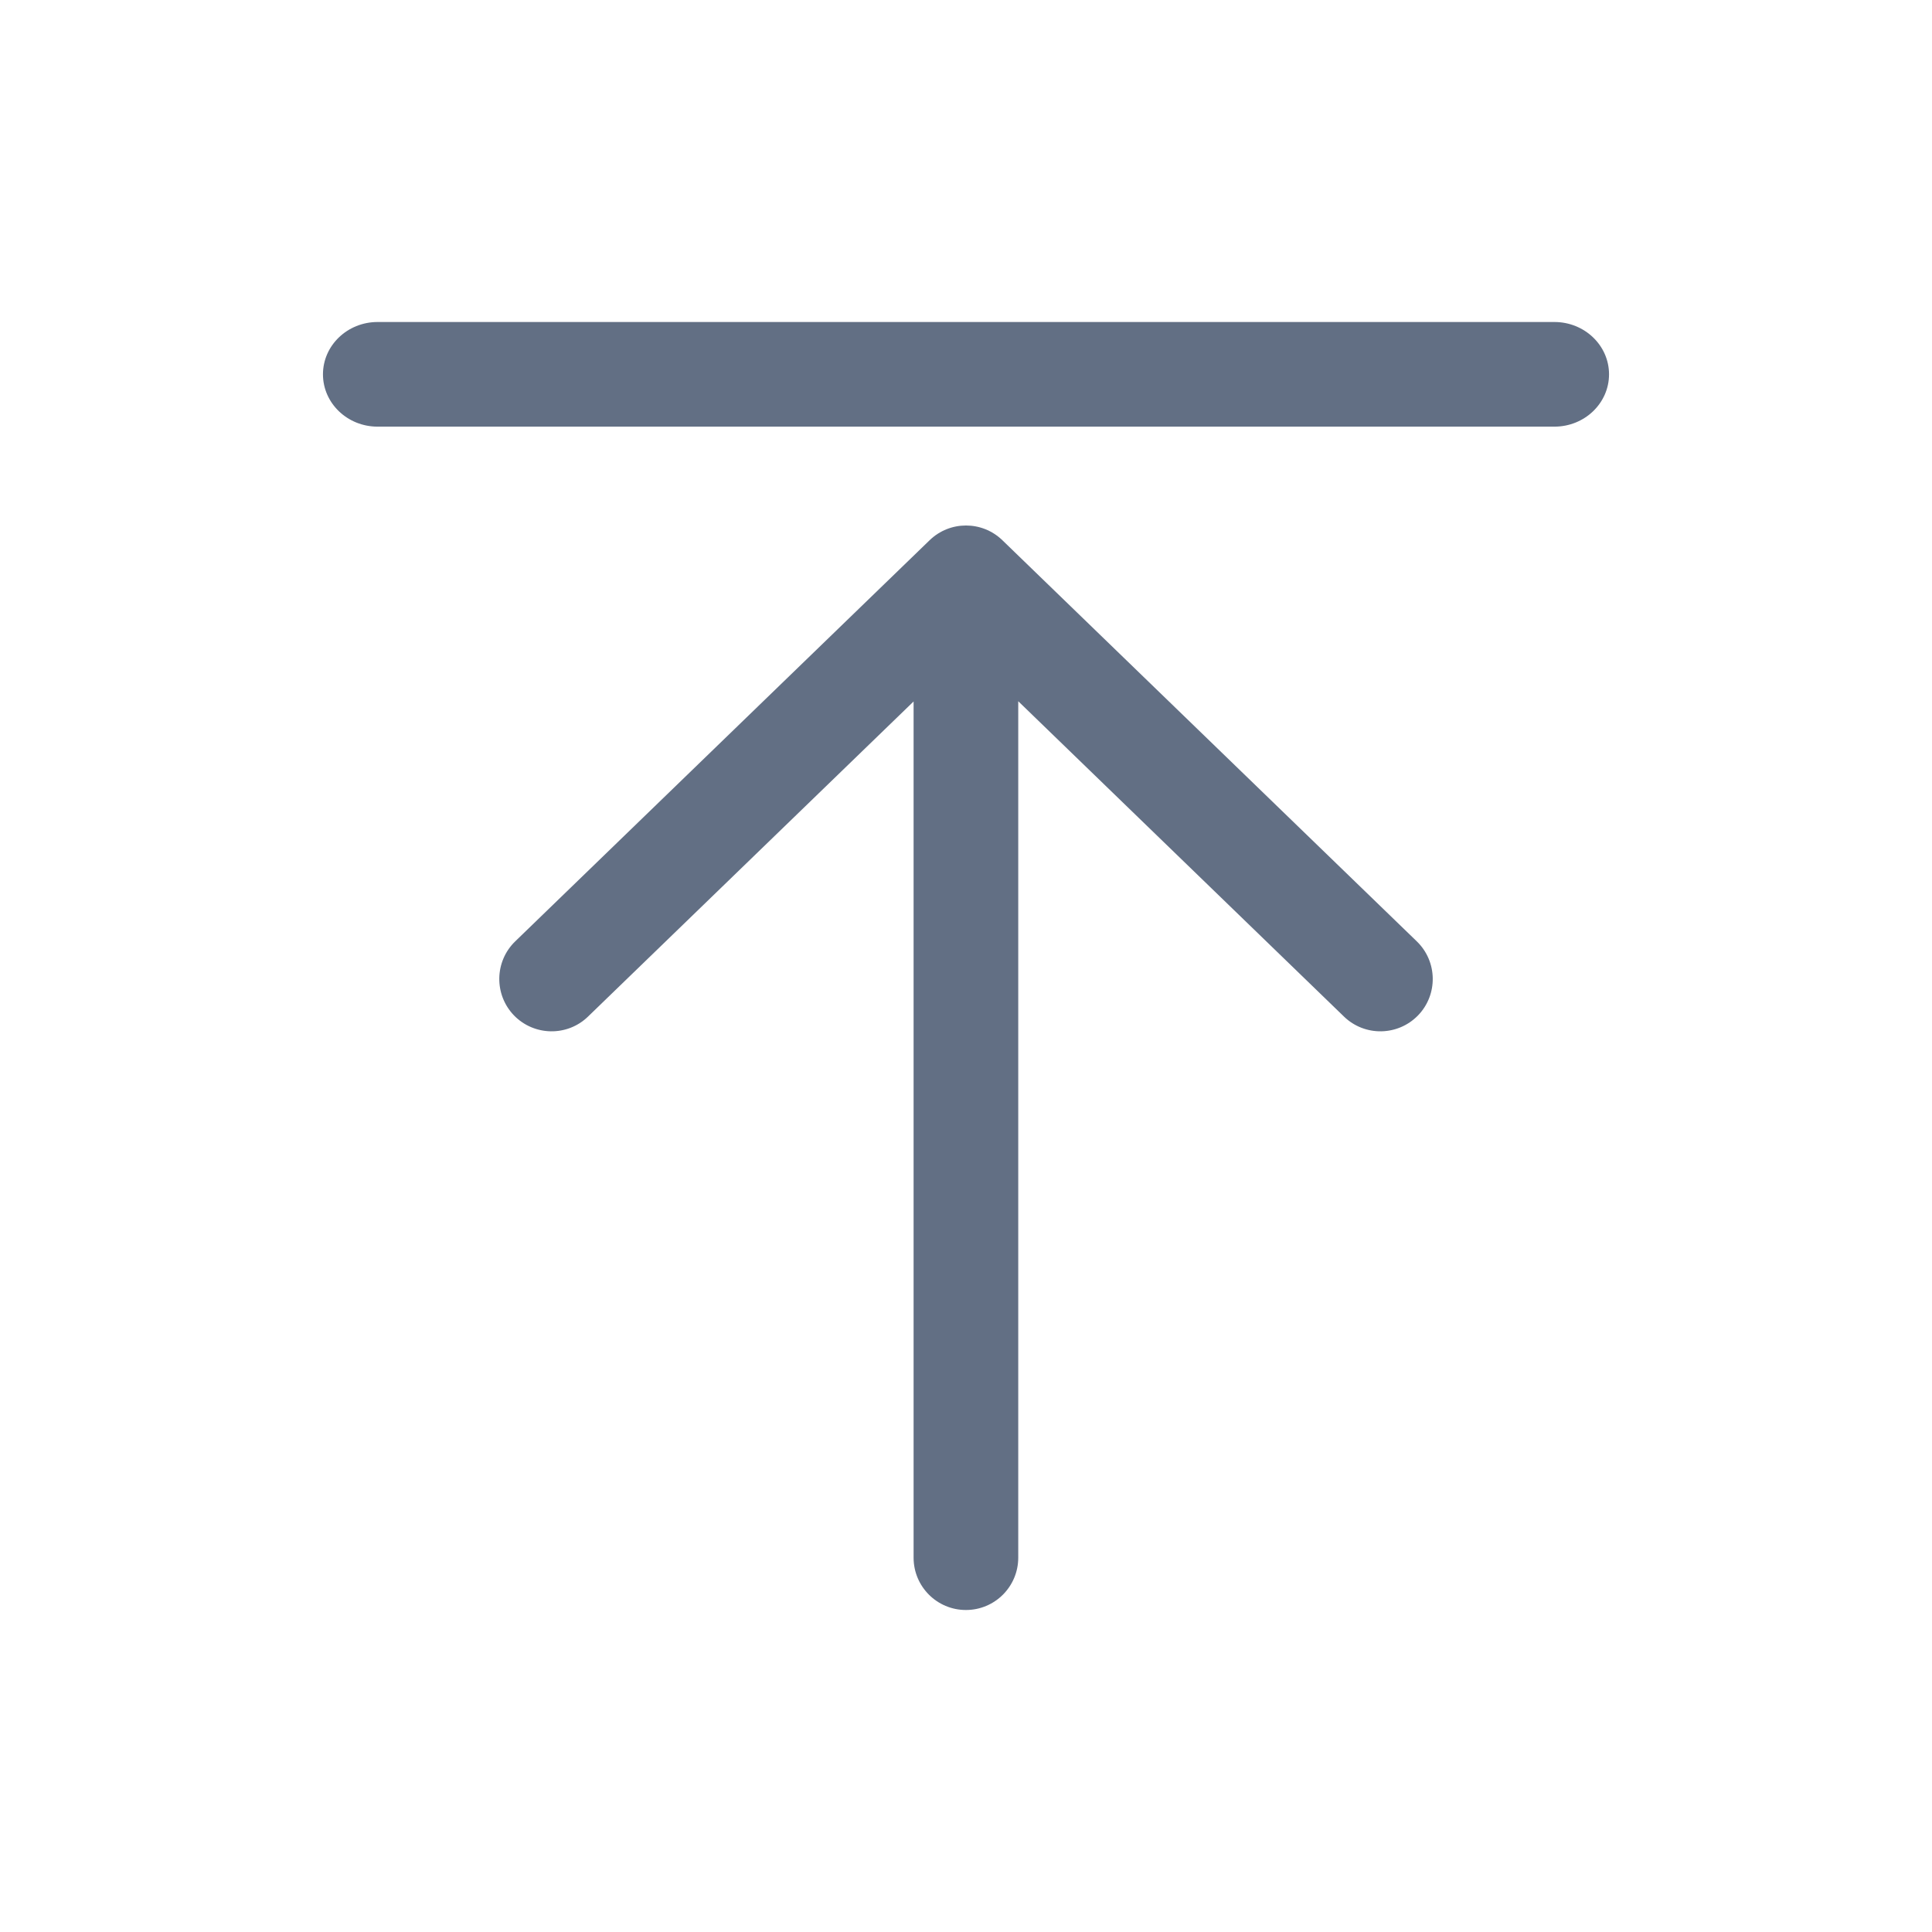
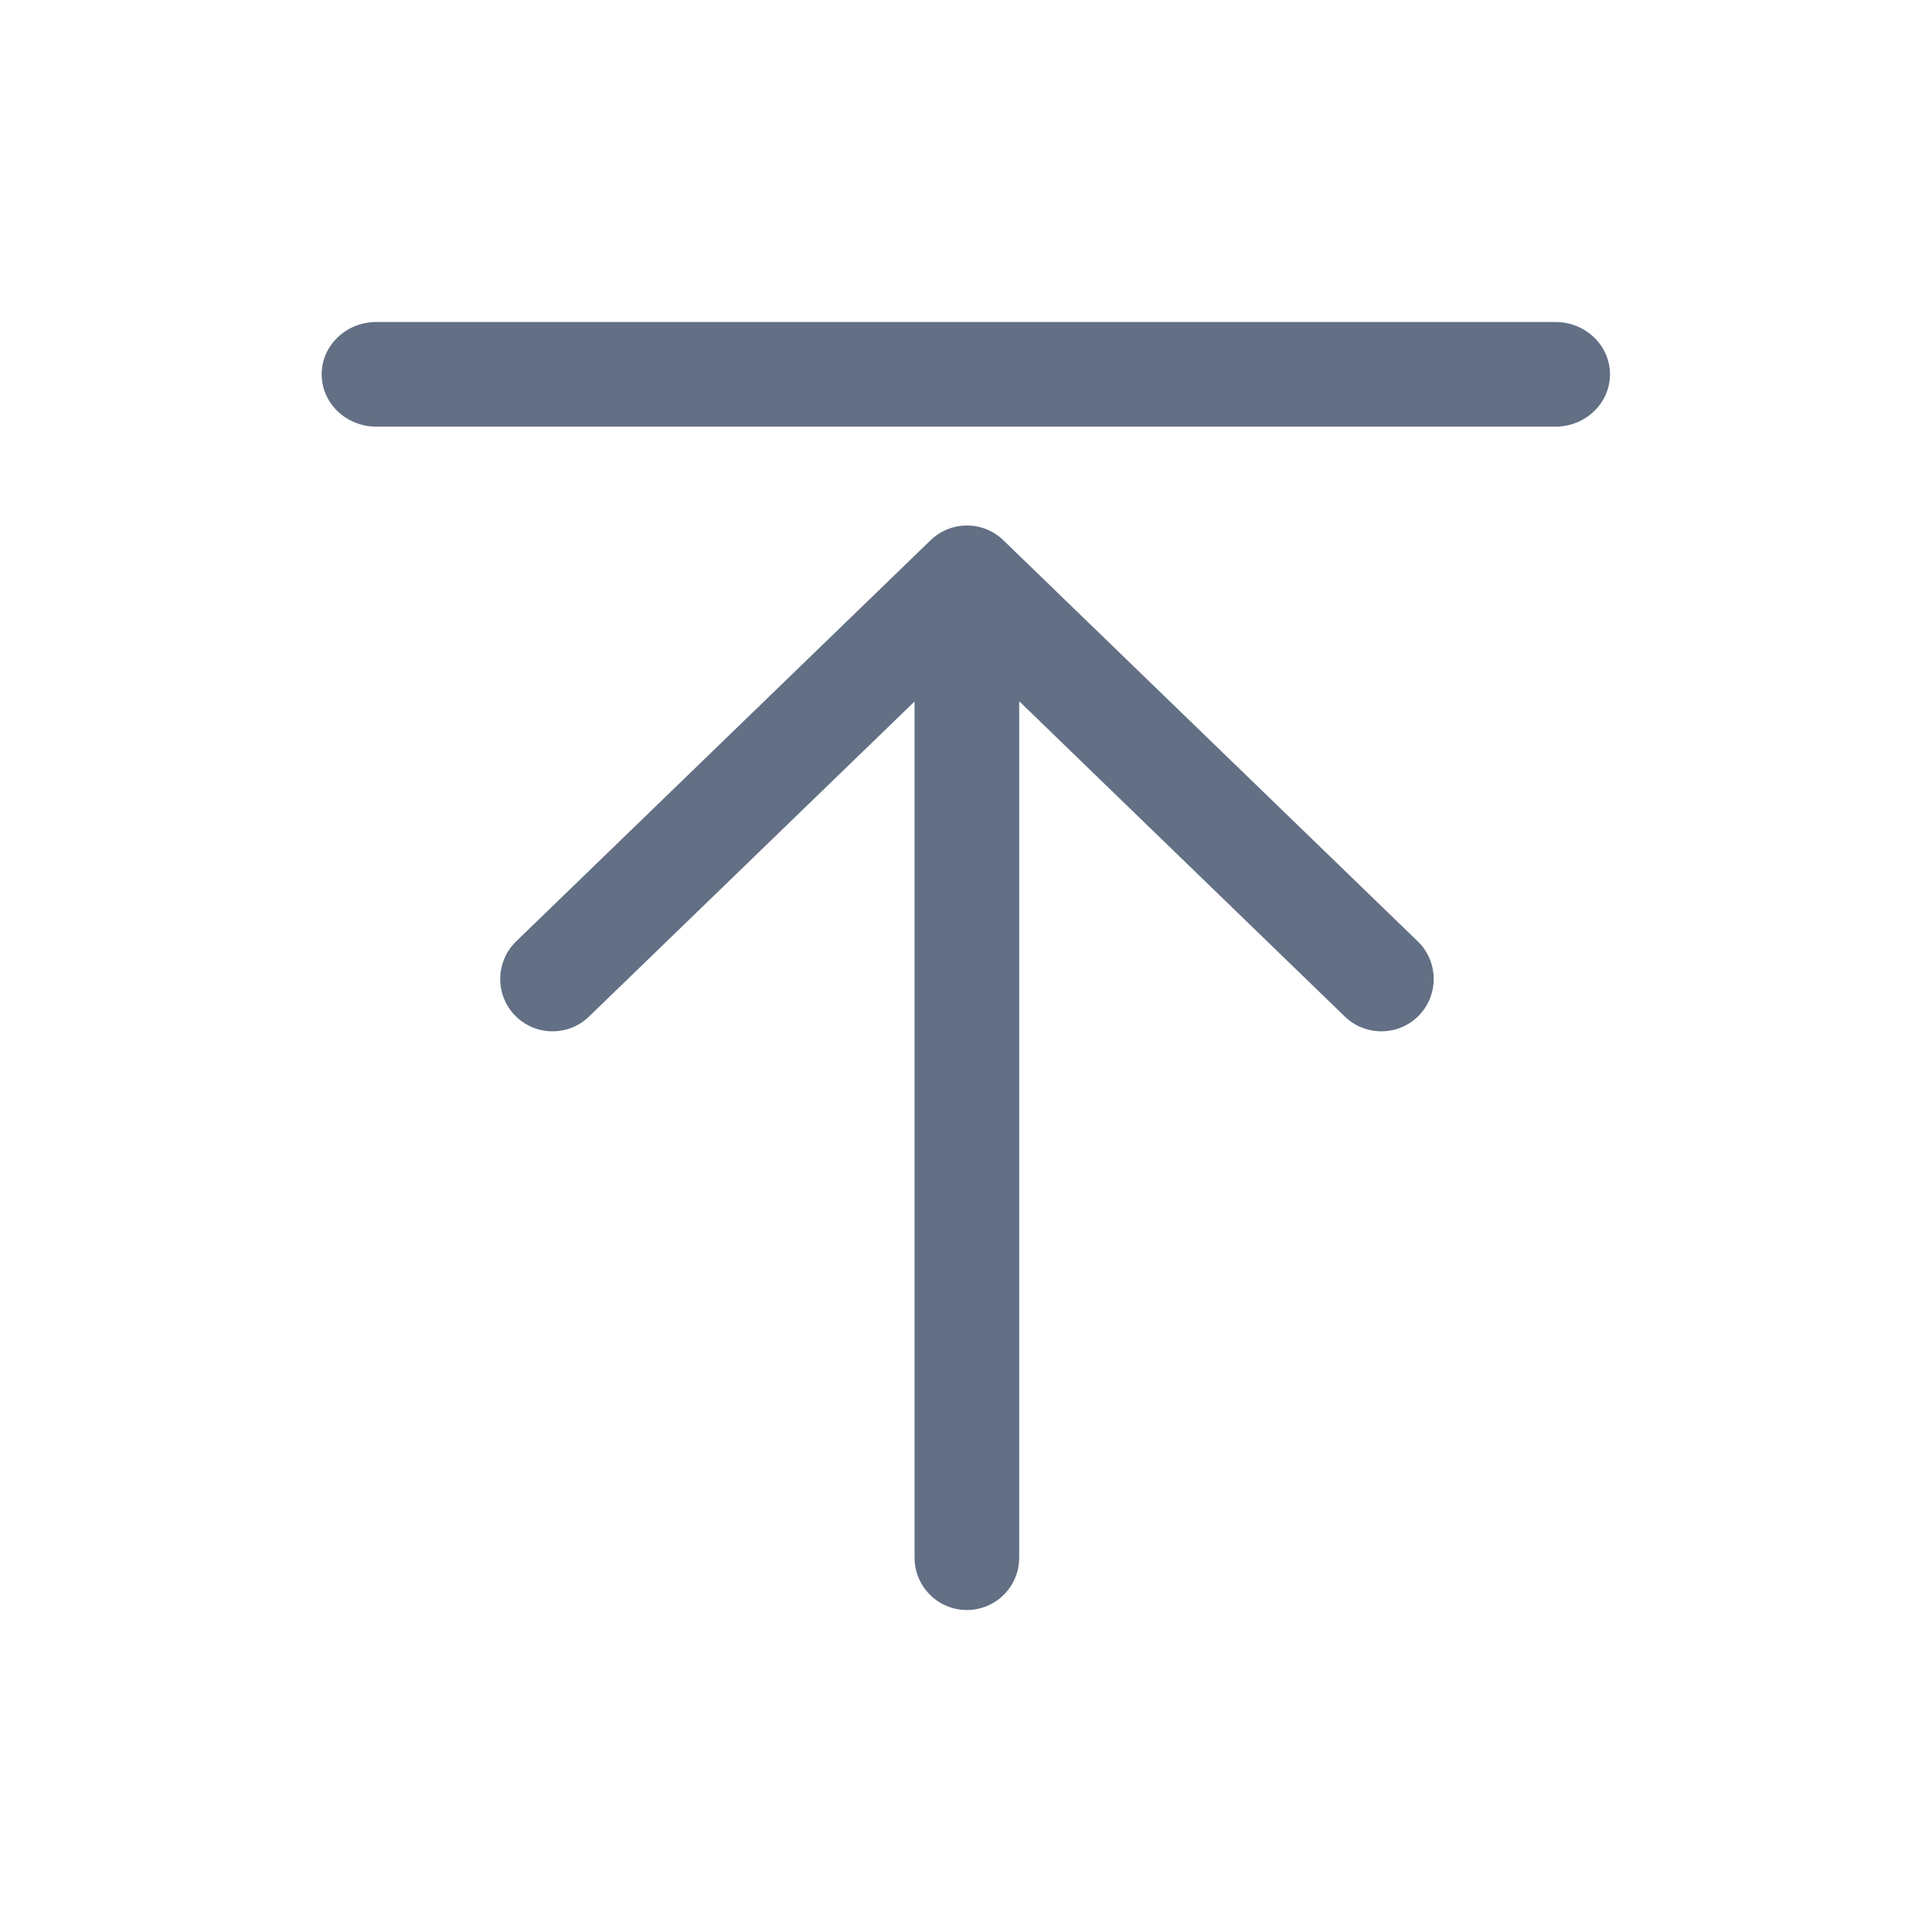
<svg xmlns="http://www.w3.org/2000/svg" width="24" height="24" viewBox="0 0 24 24" fill="none">
-   <path fill-rule="evenodd" clip-rule="evenodd" d="M7.304 12.629C7.047 12.878 6.635 12.871 6.385 12.614C6.136 12.356 6.142 11.944 6.4 11.694L11.548 6.711C11.8 6.467 12.2 6.467 12.452 6.711L17.6 11.694C17.858 11.944 17.865 12.356 17.615 12.614C17.365 12.871 16.954 12.878 16.696 12.629L12.649 8.711L12.649 19.35C12.649 19.709 12.358 20 11.999 20C11.64 20 11.349 19.709 11.349 19.35L11.349 8.714L7.304 12.629ZM4.691 5.3C4.316 5.3 4.012 5.009 4.012 4.65C4.012 4.291 4.316 4 4.691 4L19.309 4C19.684 4 19.988 4.291 19.988 4.65C19.988 5.009 19.684 5.3 19.309 5.3L4.691 5.3Z" fill="#626F84" />
+   <path fill-rule="evenodd" clip-rule="evenodd" d="M7.316 12.629C7.058 12.878 6.647 12.871 6.397 12.614C6.147 12.356 6.154 11.944 6.412 11.694L11.56 6.711C11.812 6.467 12.212 6.467 12.464 6.711L17.612 11.694C17.87 11.944 17.876 12.356 17.627 12.614C17.377 12.871 16.965 12.878 16.707 12.629L12.661 8.711L12.661 19.35C12.661 19.709 12.37 20 12.011 20C11.652 20 11.361 19.709 11.361 19.35L11.361 8.714L7.316 12.629ZM4.675 5.3C4.3 5.3 3.996 5.009 3.996 4.65C3.996 4.291 4.3 4 4.675 4L19.321 4C19.696 4 20 4.291 20 4.65C20 5.009 19.696 5.3 19.321 5.3L4.675 5.3Z" fill="#626F84" />
</svg>
